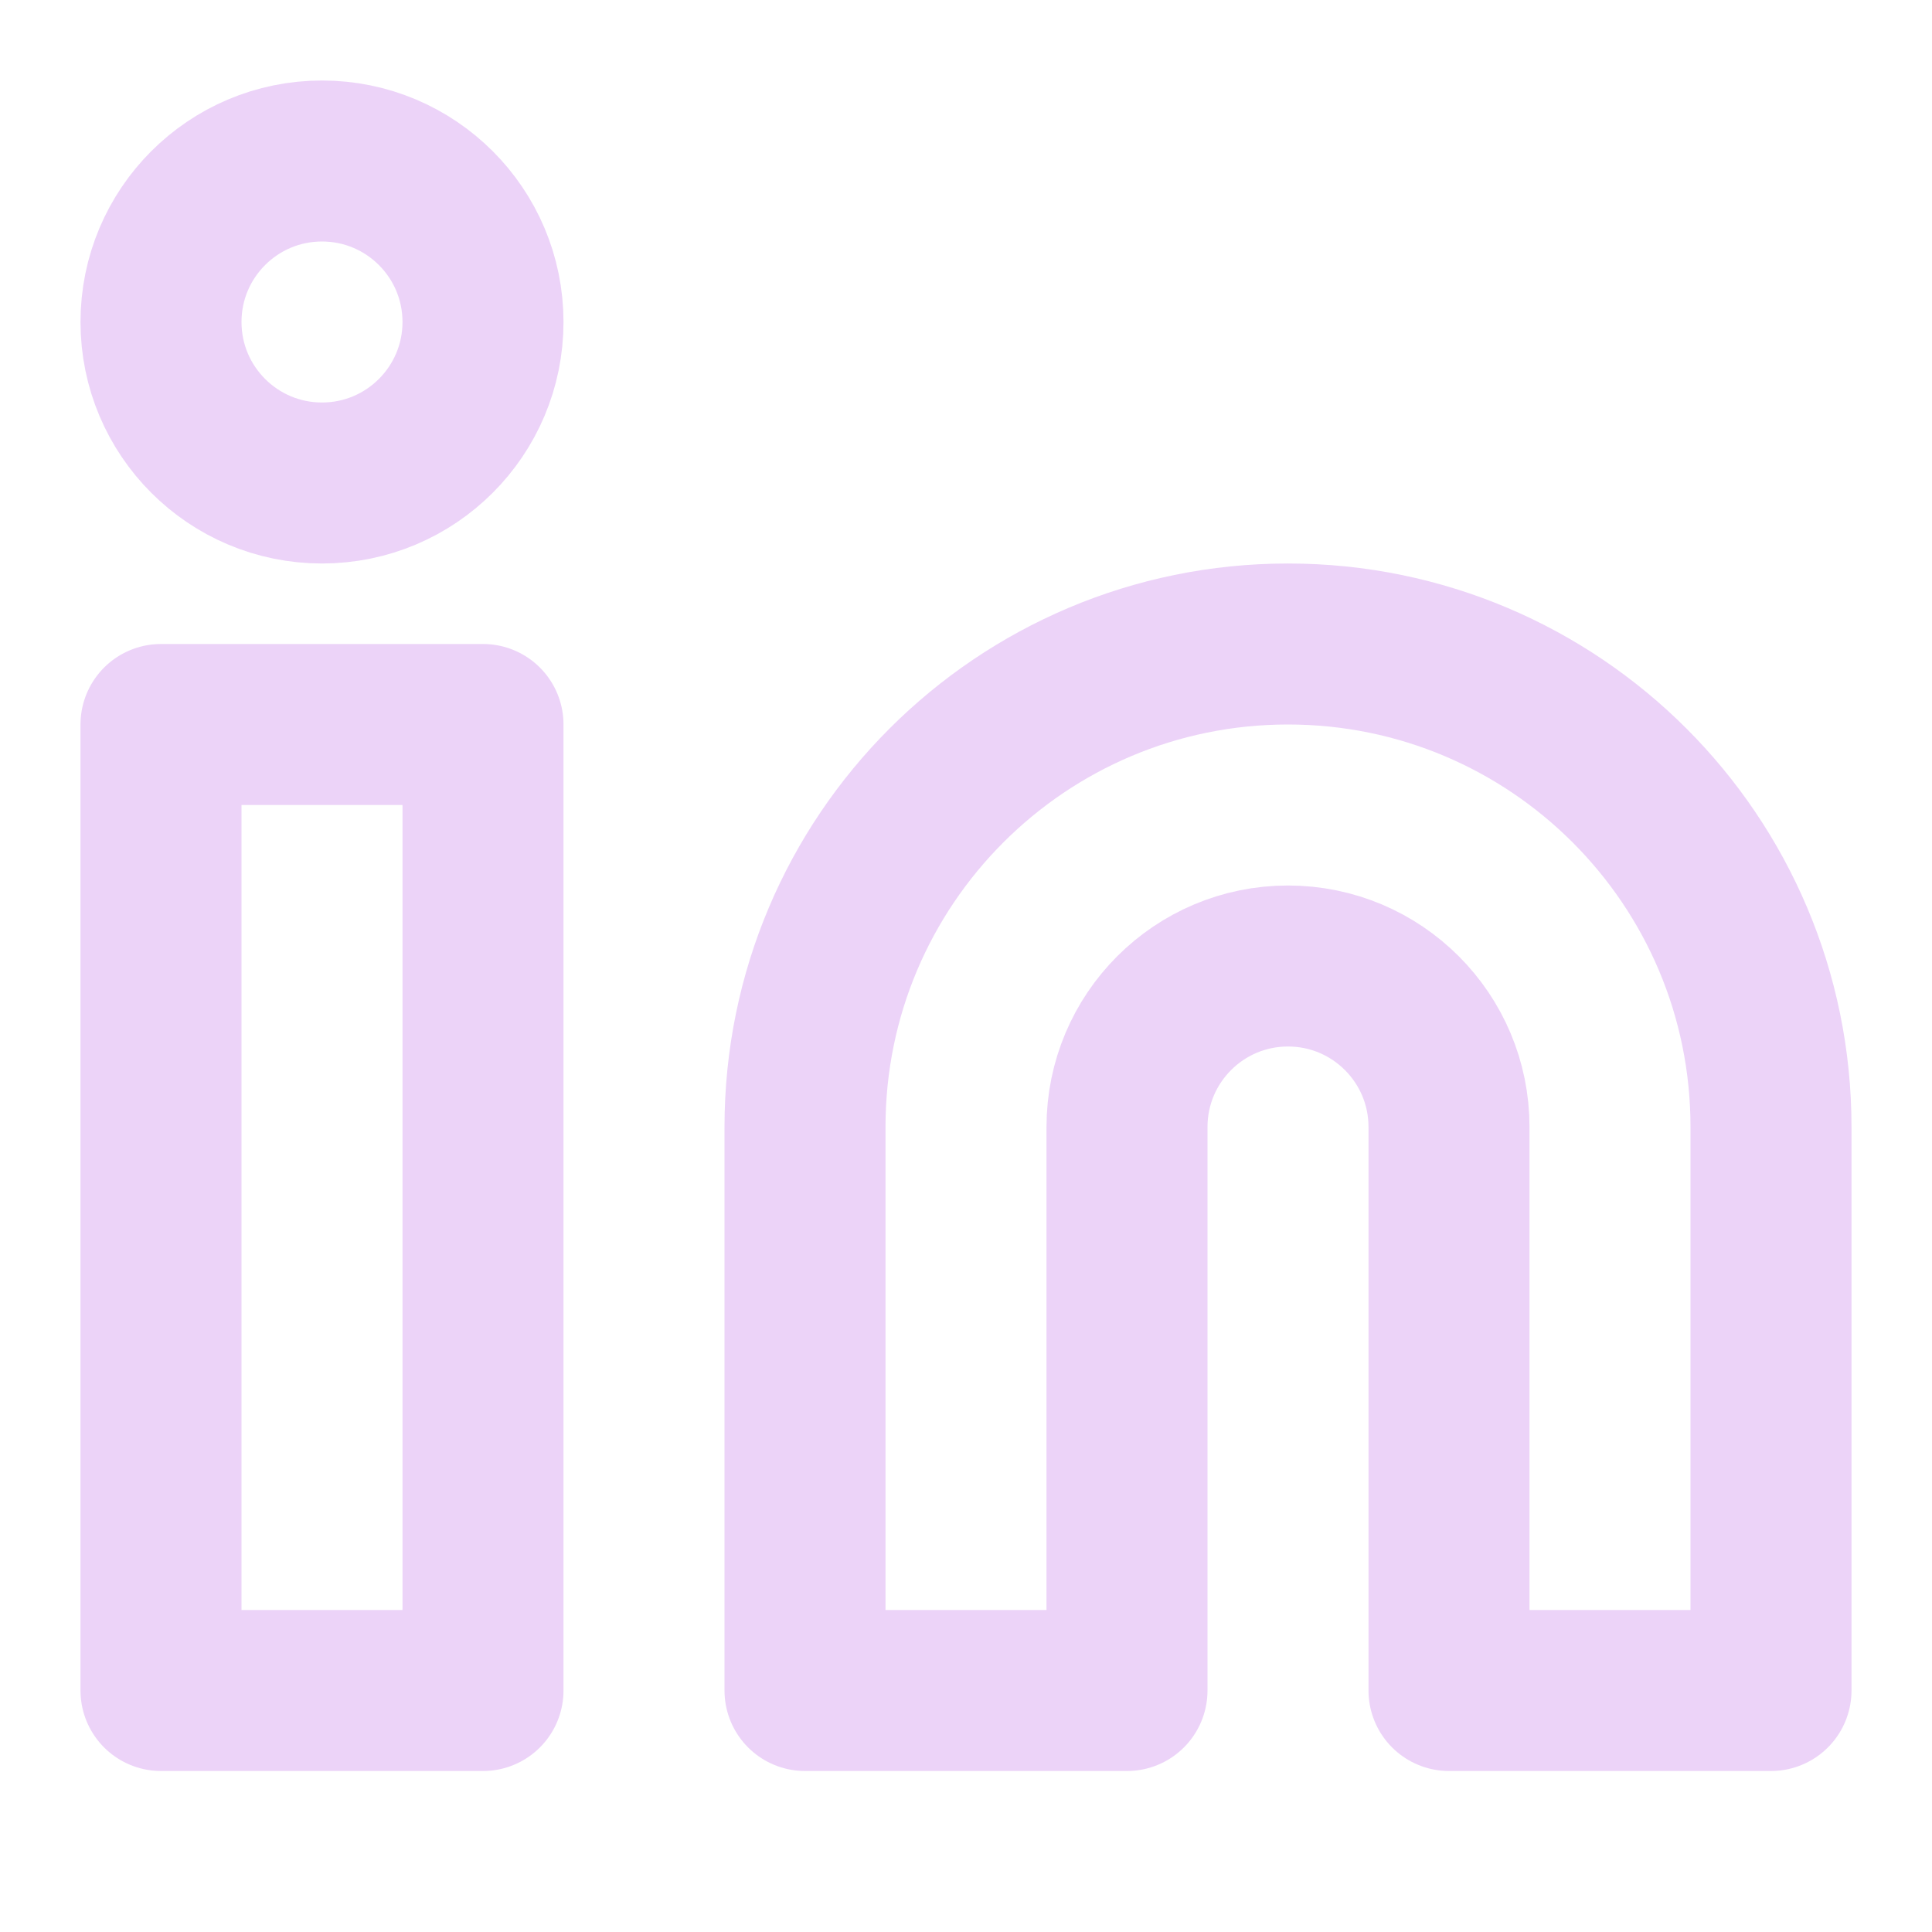
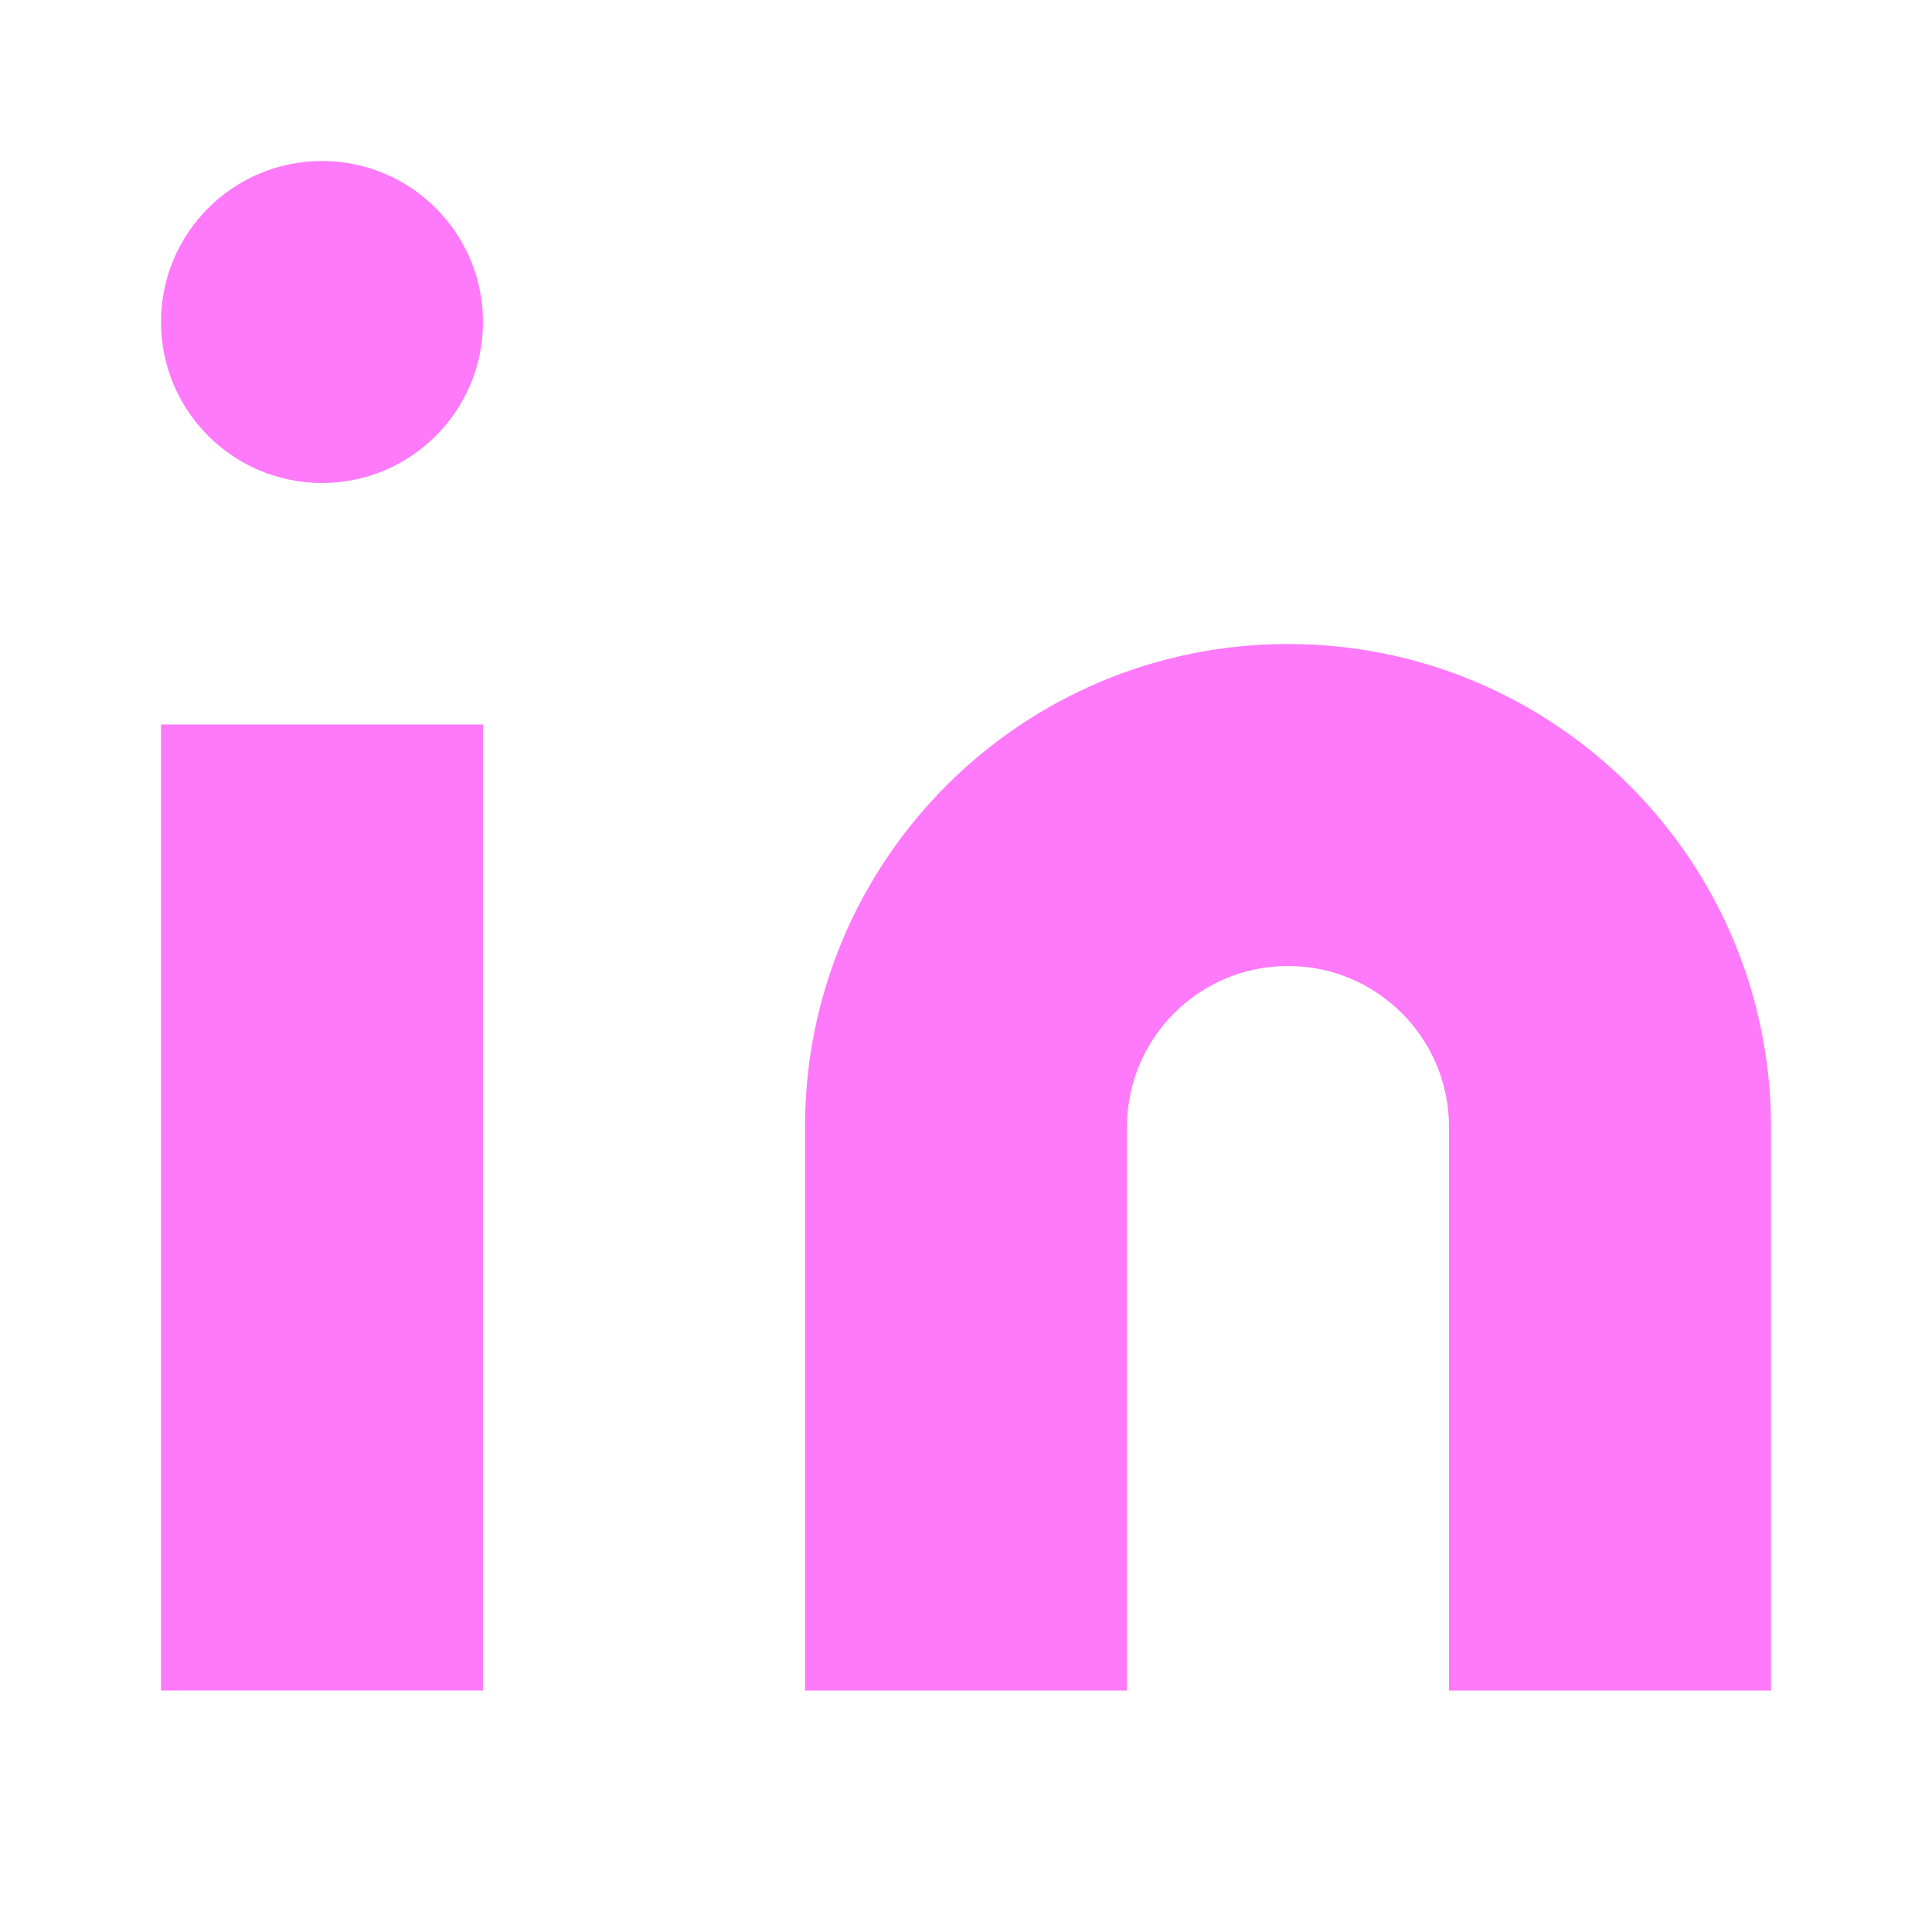
- <svg xmlns="http://www.w3.org/2000/svg" width="24" height="24" viewBox="0 0 24 24" fill="none" stroke="#ecd3f8" stroke-width="2" stroke-linecap="round" stroke-linejoin="round" class="feather feather-linkedin">
+ <svg xmlns="http://www.w3.org/2000/svg" width="24" height="24" viewBox="0 0 24 24" fill="#FF7AFA" stroke="none" stroke-width="2" stroke-linecap="round" stroke-linejoin="round" class="feather feather-linkedin">
  <path d="M16 8a6 6 0 0 1 6 6v7h-4v-7a2 2 0 0 0-2-2 2 2 0 0 0-2 2v7h-4v-7a6 6 0 0 1 6-6z" />
  <rect x="2" y="9" width="4" height="12" />
  <circle cx="4" cy="4" r="2" />
</svg>
